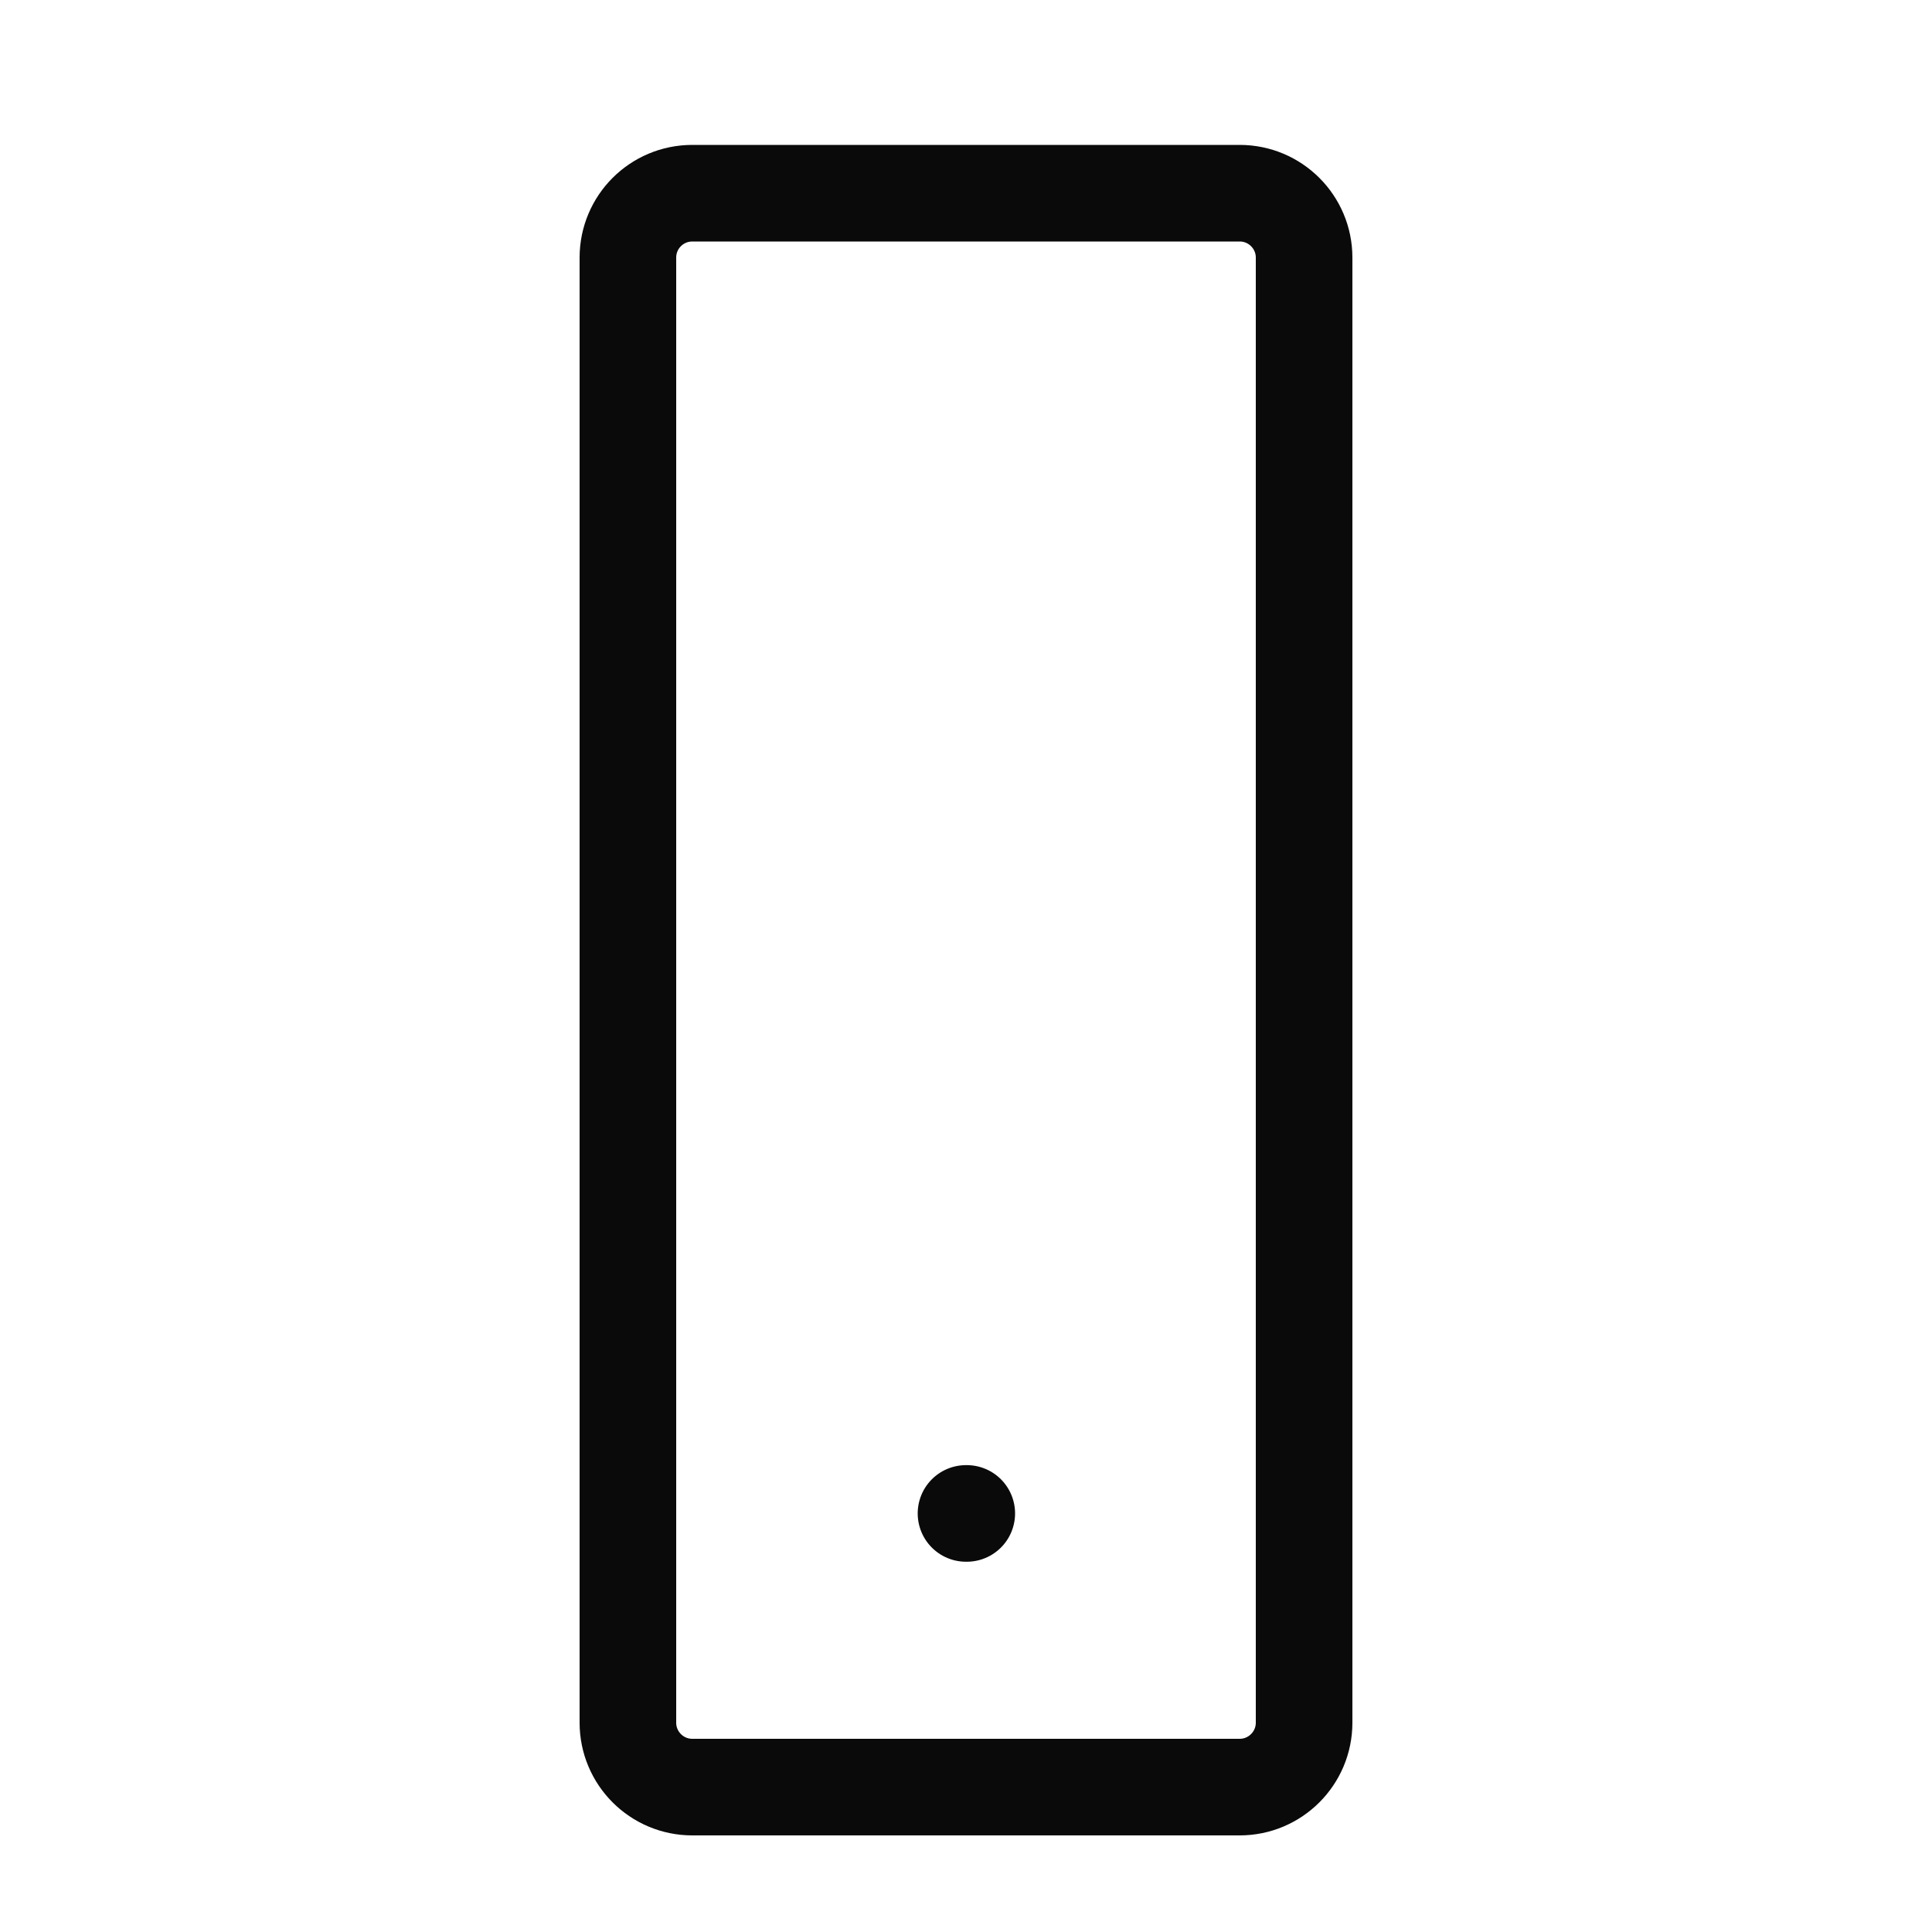
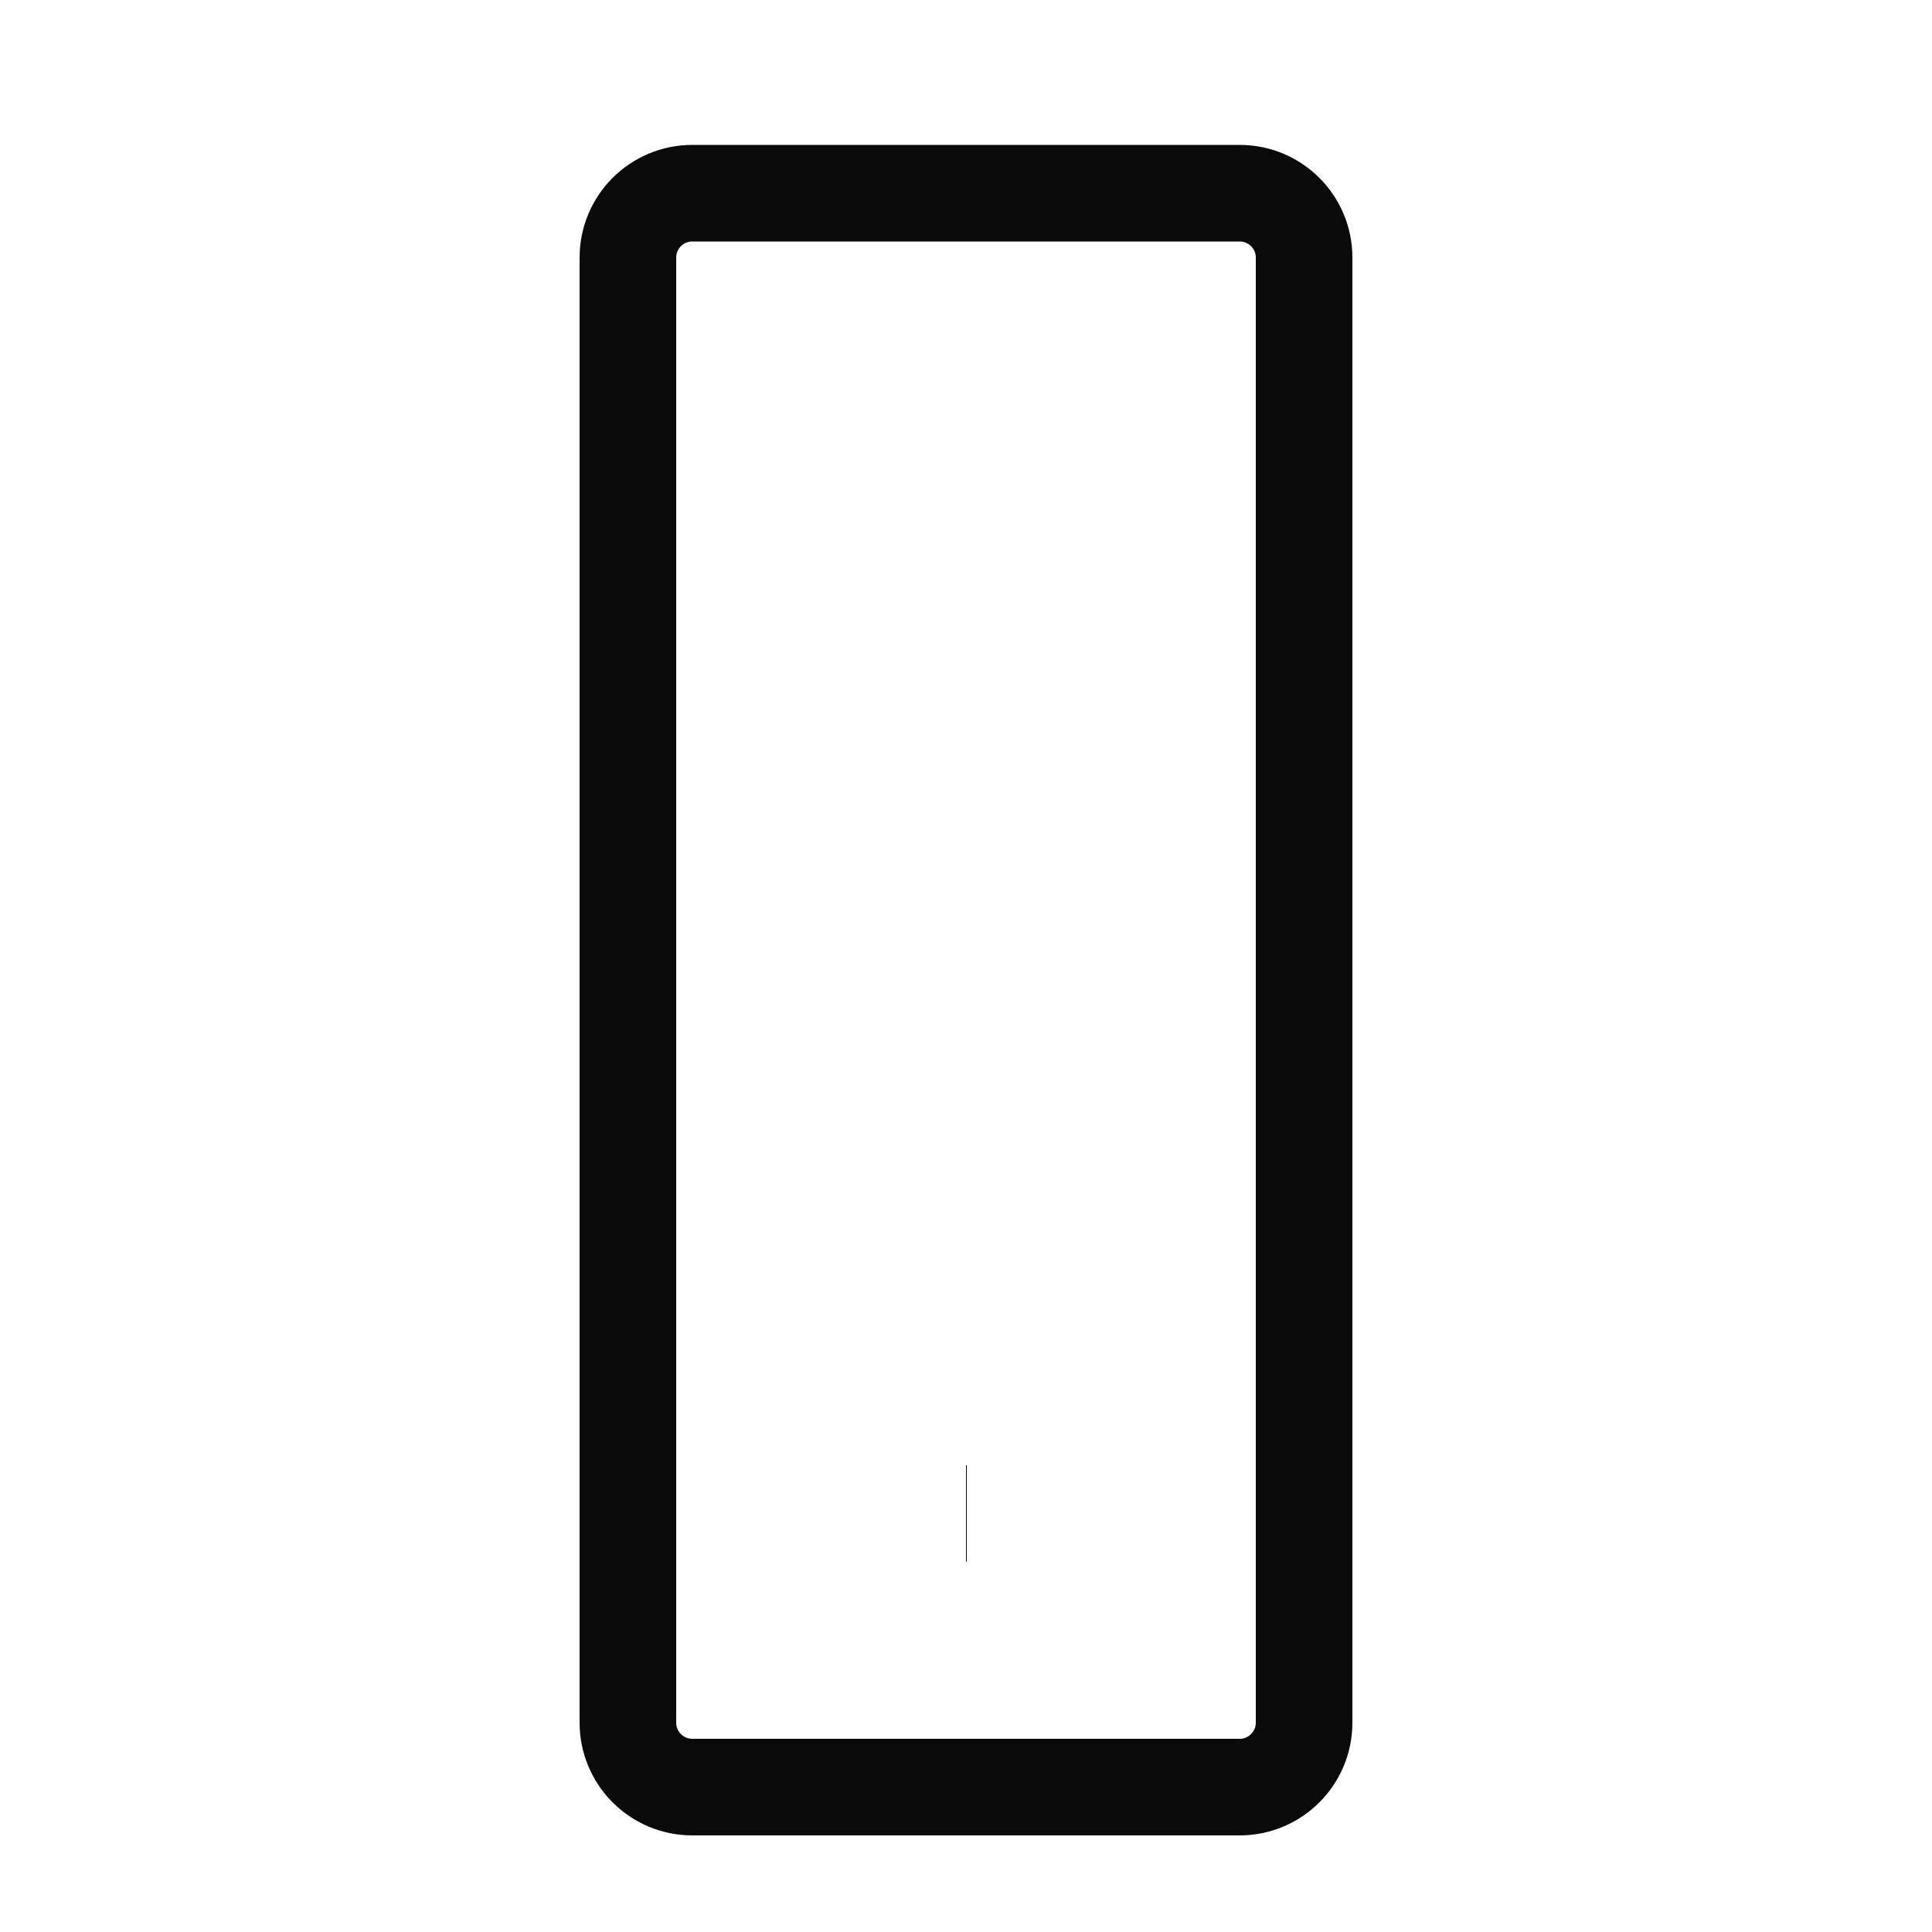
<svg xmlns="http://www.w3.org/2000/svg" width="20" height="20" viewBox="0 0 20 20" fill="none" aria-hidden="true">
-   <path d="M6.5 17.833V2.667C6.5 2.298 6.798 2 7.167 2H12.833C13.201 2 13.5 2.298 13.5 2.667V17.833C13.5 18.201 13.201 18.5 12.833 18.5H7.167C6.798 18.5 6.5 18.201 6.5 17.833Z" stroke="#0A0A0A" stroke-linecap="round" stroke-linejoin="round" />
-   <path d="M10 15.667H10.008" stroke="#0A0A0A" stroke-linecap="round" stroke-linejoin="round" />
+   <path d="M6.5 17.833V2.667C6.5 2.298 6.798 2 7.167 2H12.833C13.201 2 13.5 2.298 13.5 2.667V17.833C13.5 18.201 13.201 18.5 12.833 18.5H7.167C6.798 18.5 6.5 18.201 6.5 17.833Z" stroke="#0A0A0A" strokeLinecap="round" strokeLinejoin="round" />
+   <path d="M10 15.667H10.008" stroke="#0A0A0A" strokeLinecap="round" strokeLinejoin="round" />
</svg>
